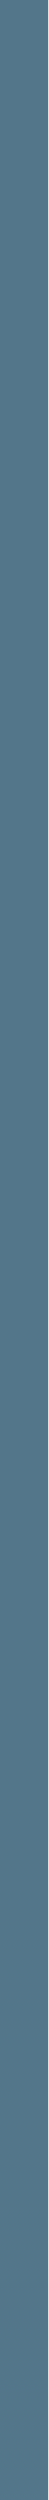
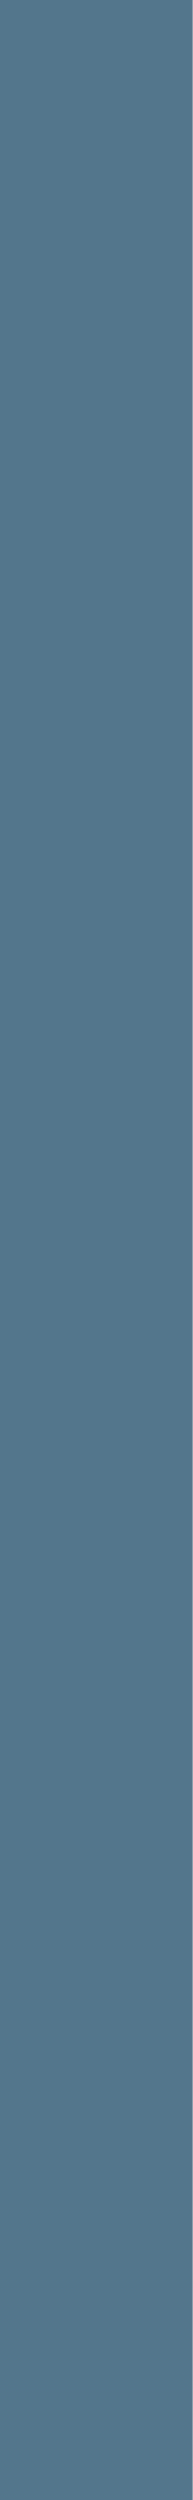
- <svg xmlns="http://www.w3.org/2000/svg" width="1" height="52" viewBox="0 0 1 52">
+ <svg xmlns="http://www.w3.org/2000/svg" width="4" height="52" viewBox="0 0 4 52">
  <defs>
    <linearGradient id="petrel" x1="0" y1="0" x2="24" y2="24" gradientUnits="userSpaceOnUse">
      <stop stop-color="#72a8bc" />
      <stop offset="1" stop-color="#72a8bc" />
    </linearGradient>
  </defs>
-   <rect width="1" height="52" fill="#000000" />
-   <rect x="0" y="0" width="1" height="52" rx="0" fill="#53768a" />
-   <path d="M0.5 2L0.5 50" />
+   <rect width="4" height="52" fill="#000000" />
+   <rect x="0" y="0" width="4" height="52" rx="0" fill="#53768a" />
+   <path d="M3.5 2L3.5 50" />
</svg>
